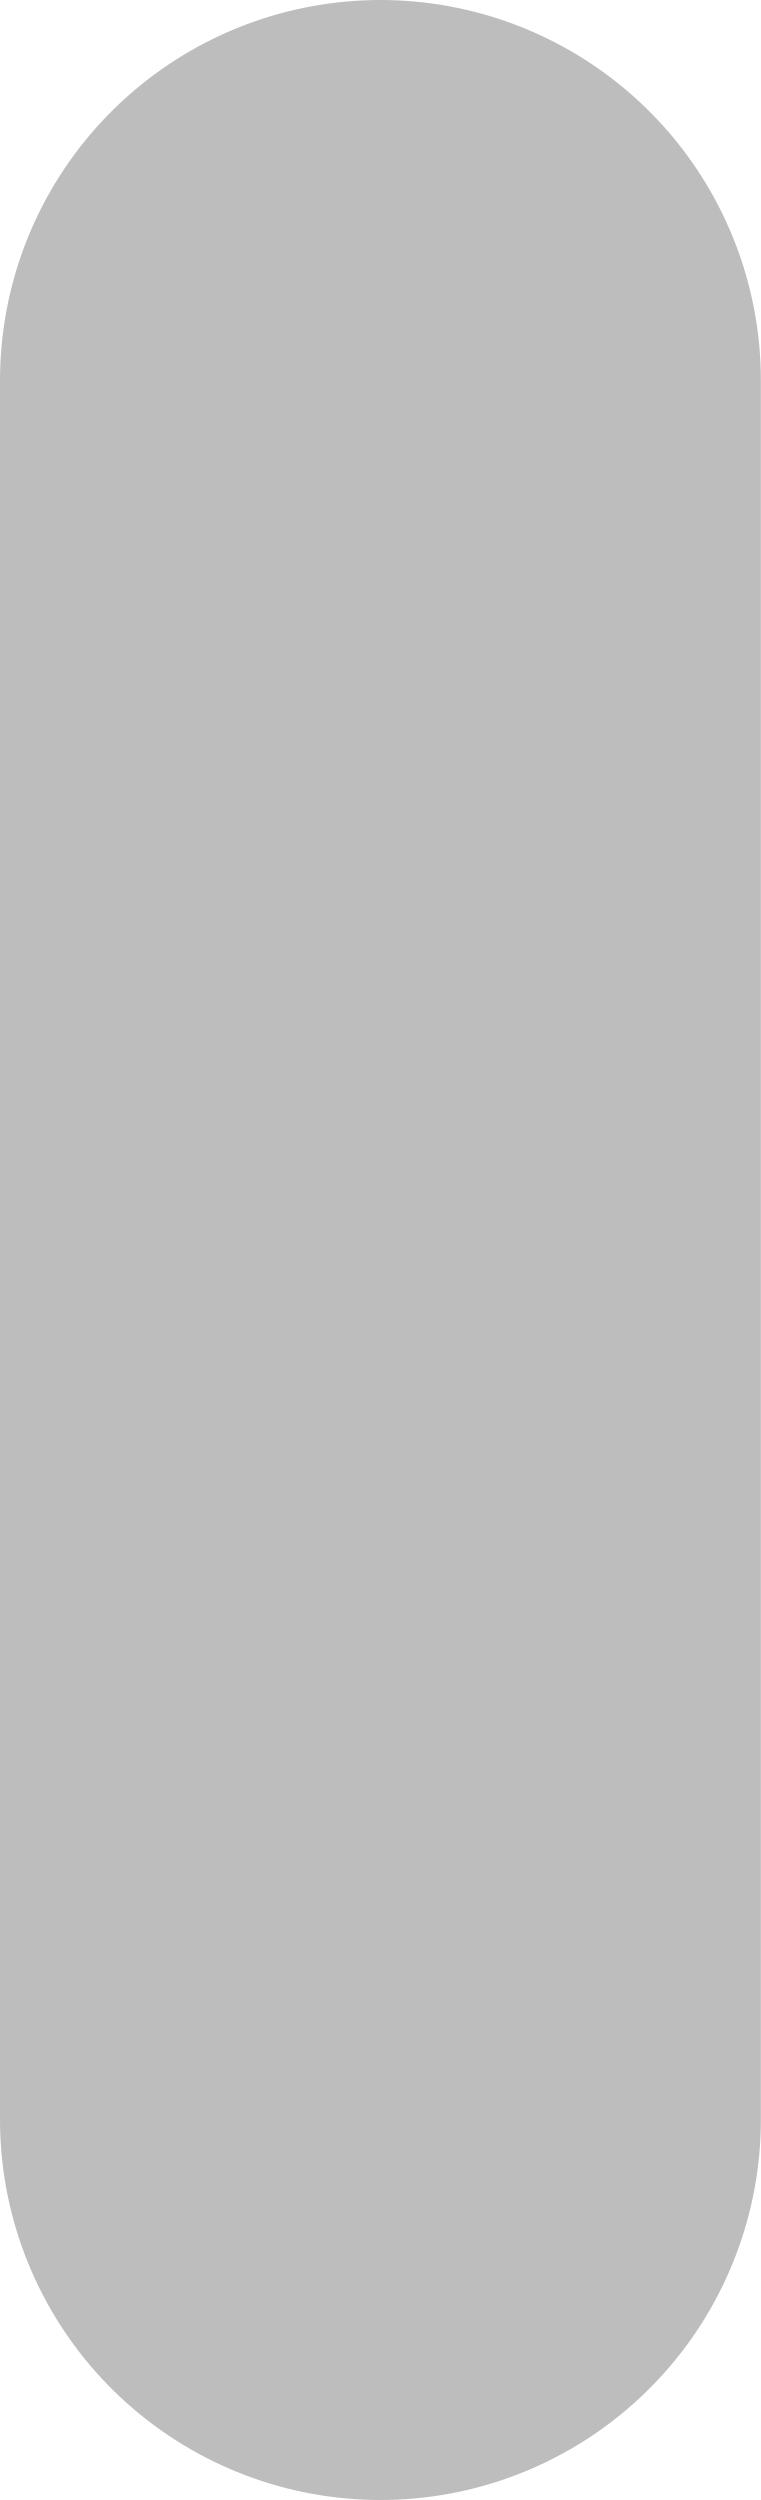
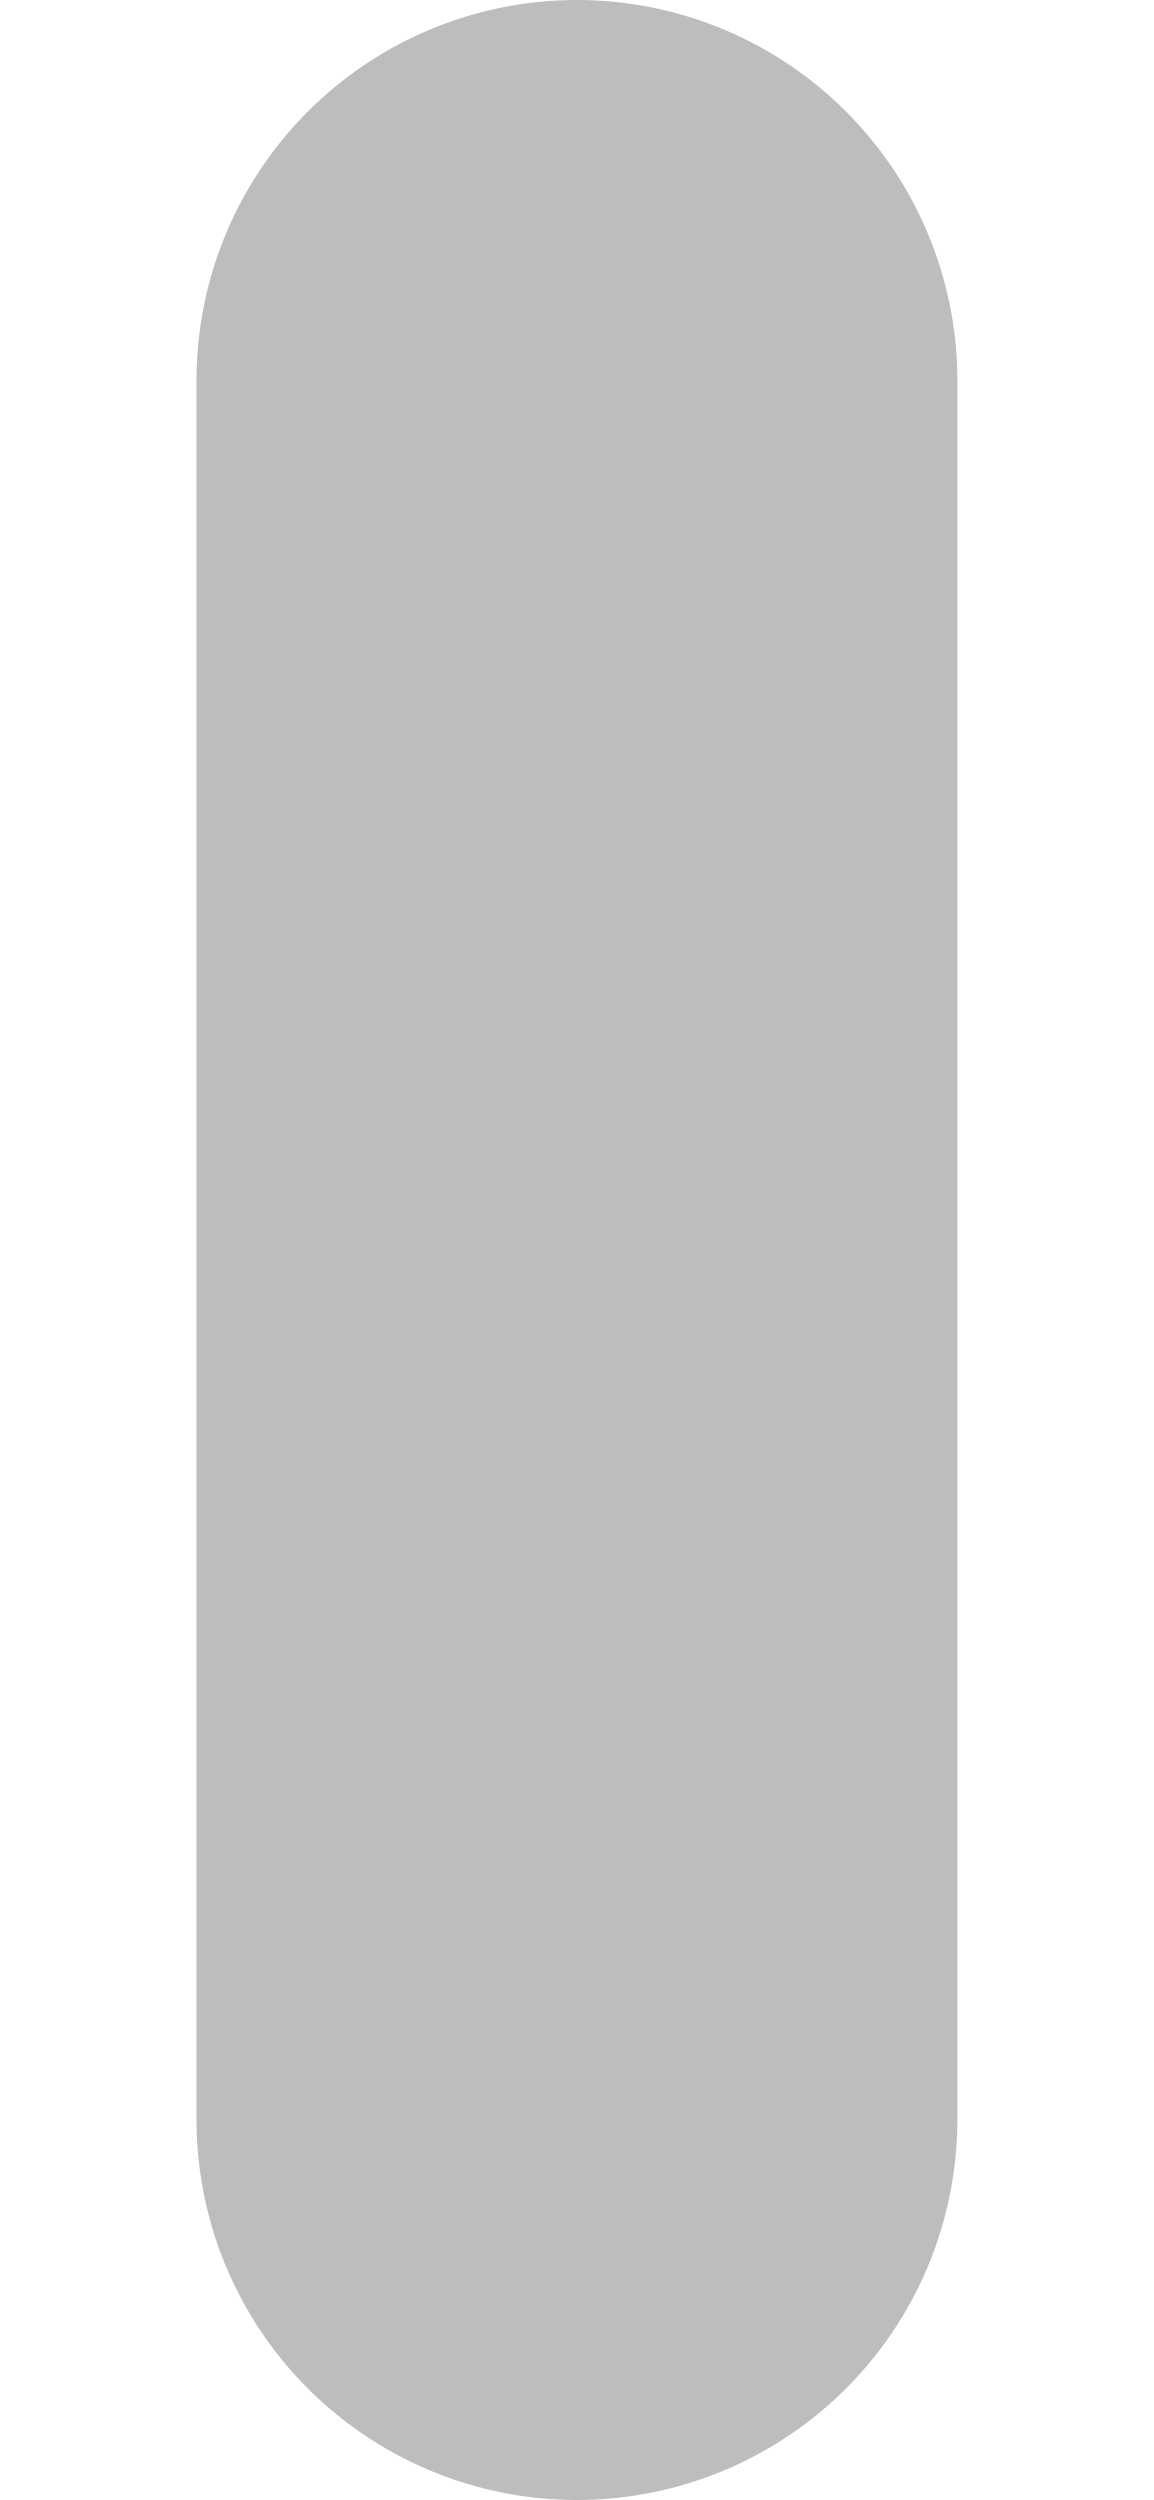
- <svg xmlns="http://www.w3.org/2000/svg" width="7" height="23" viewBox="0 0 7 23" fill="none">
+ <svg xmlns="http://www.w3.org/2000/svg" width="12" height="26" viewBox="0 0 7 23" fill="none">
  <line x1="3.5" y1="3.5" x2="3.5" y2="19.5" stroke="#BDBDBD" stroke-width="7" stroke-linecap="round" />
</svg>
